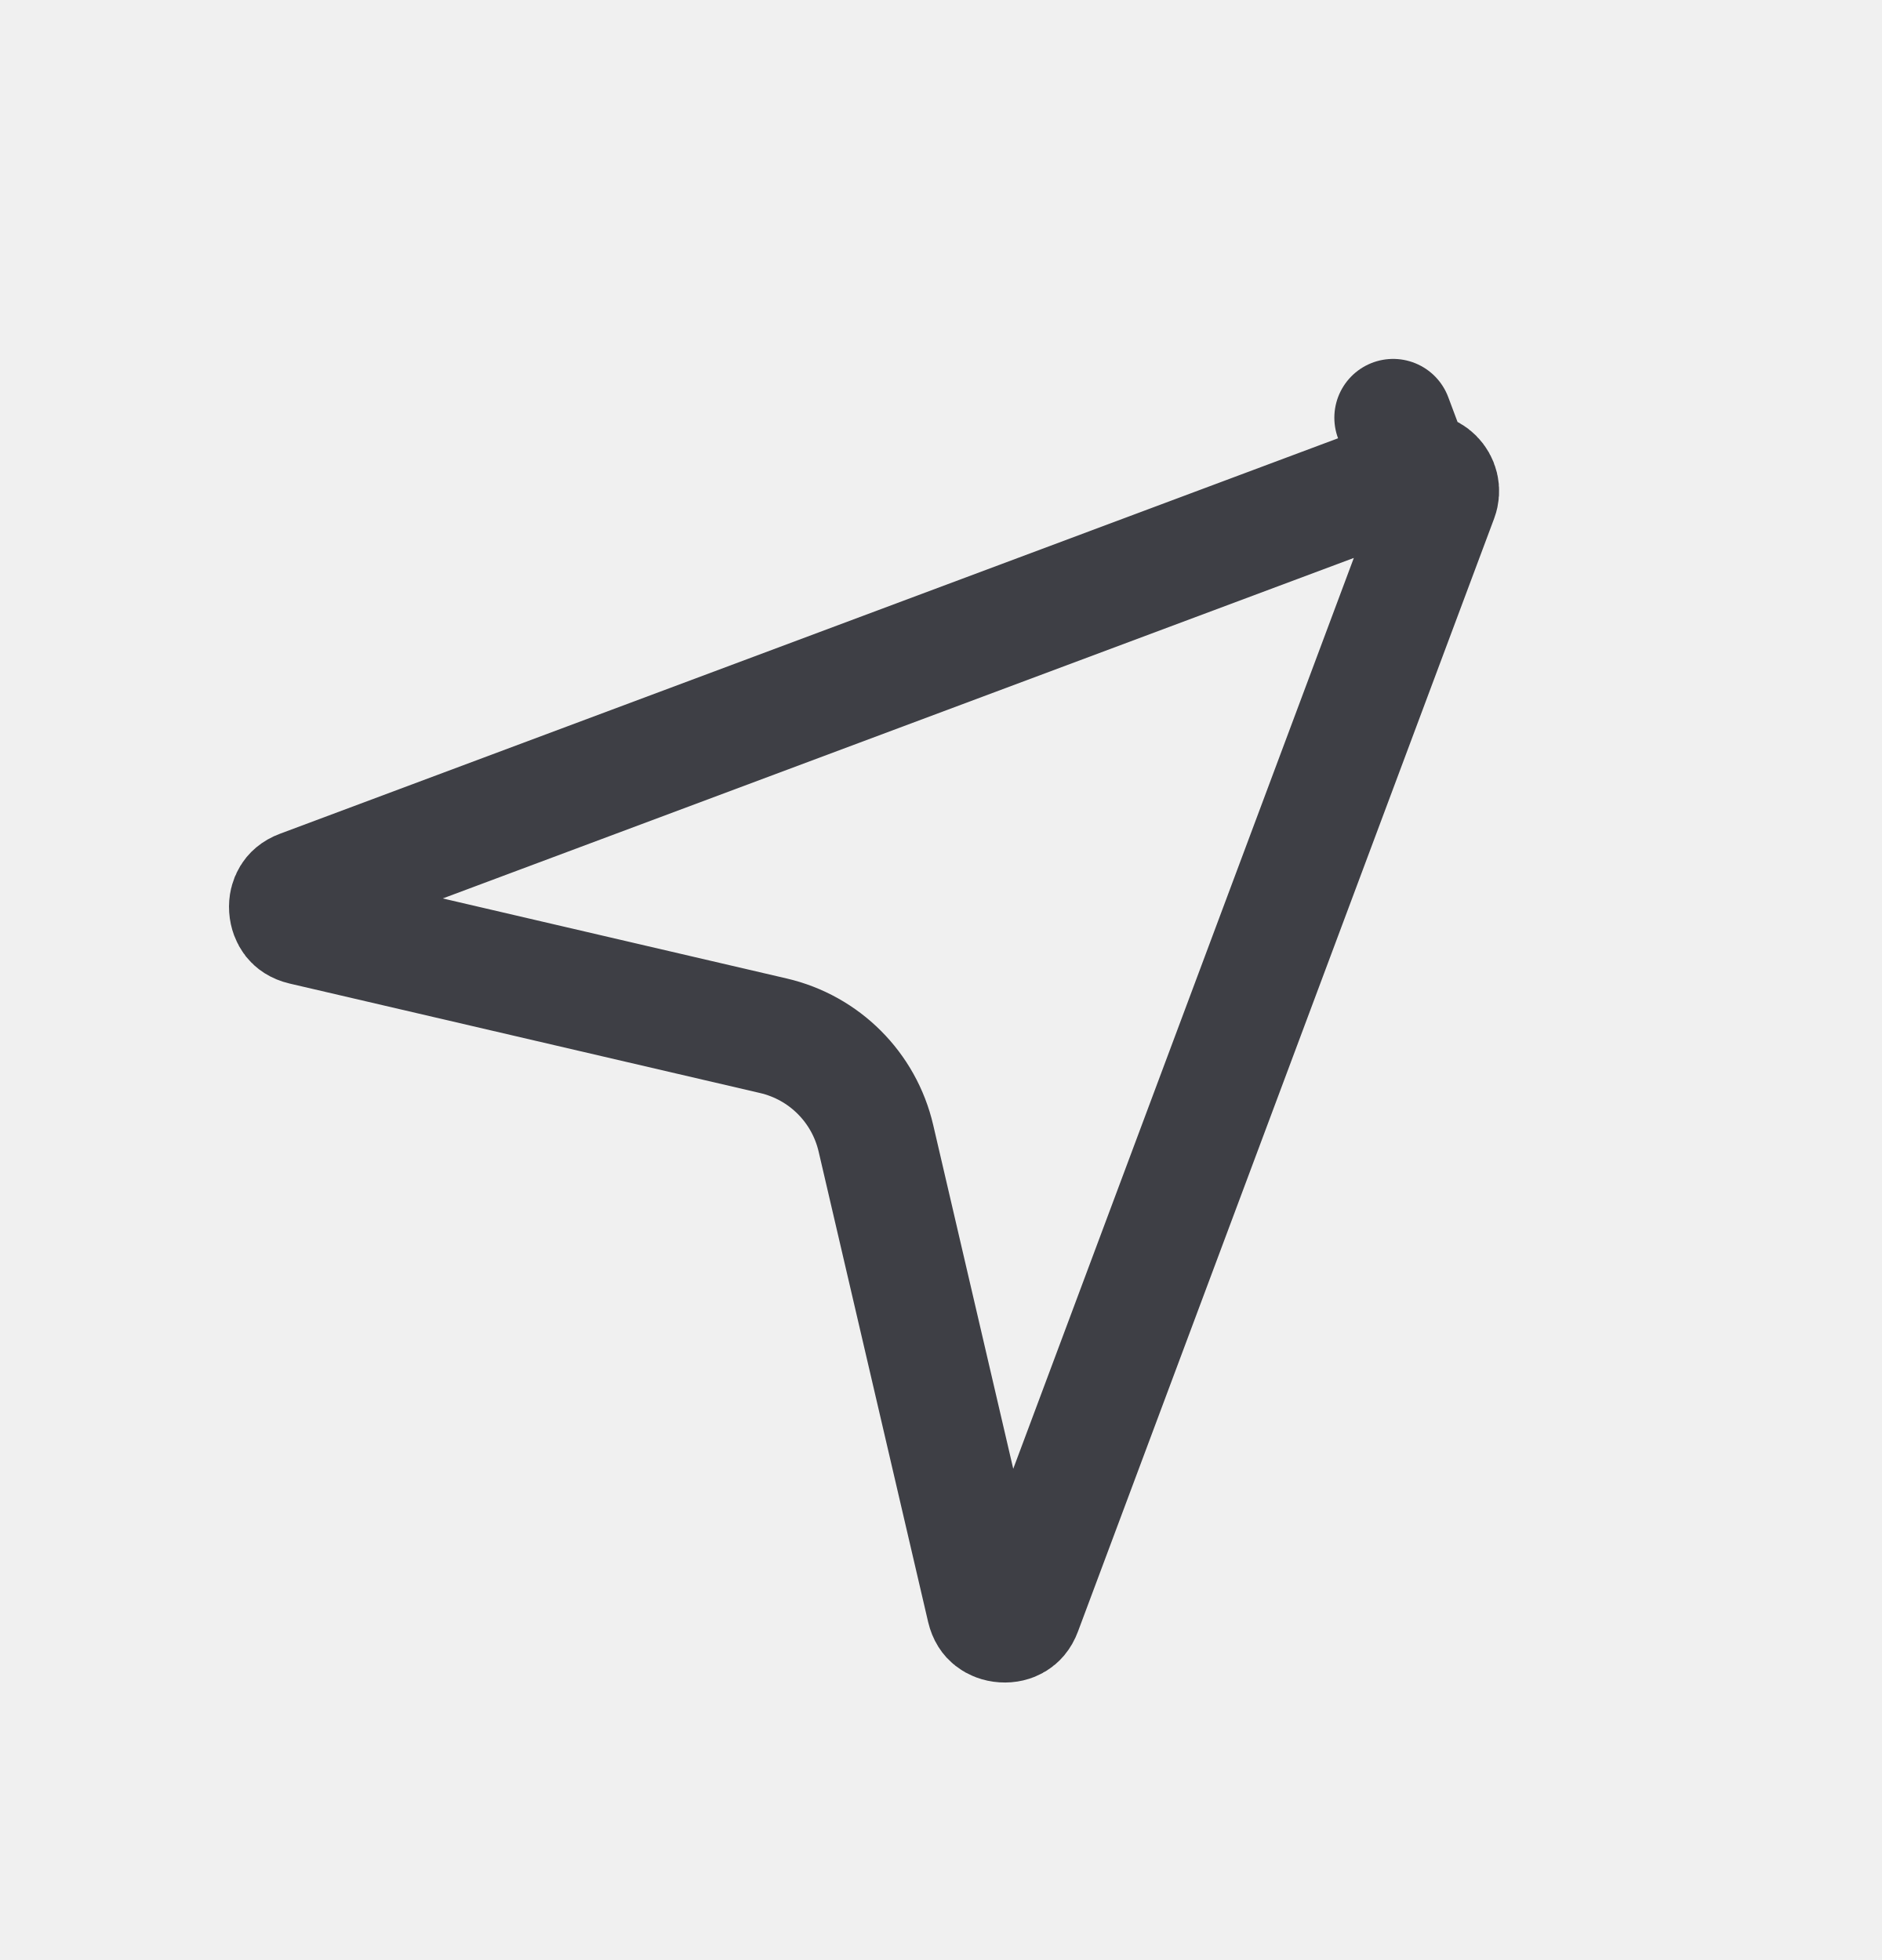
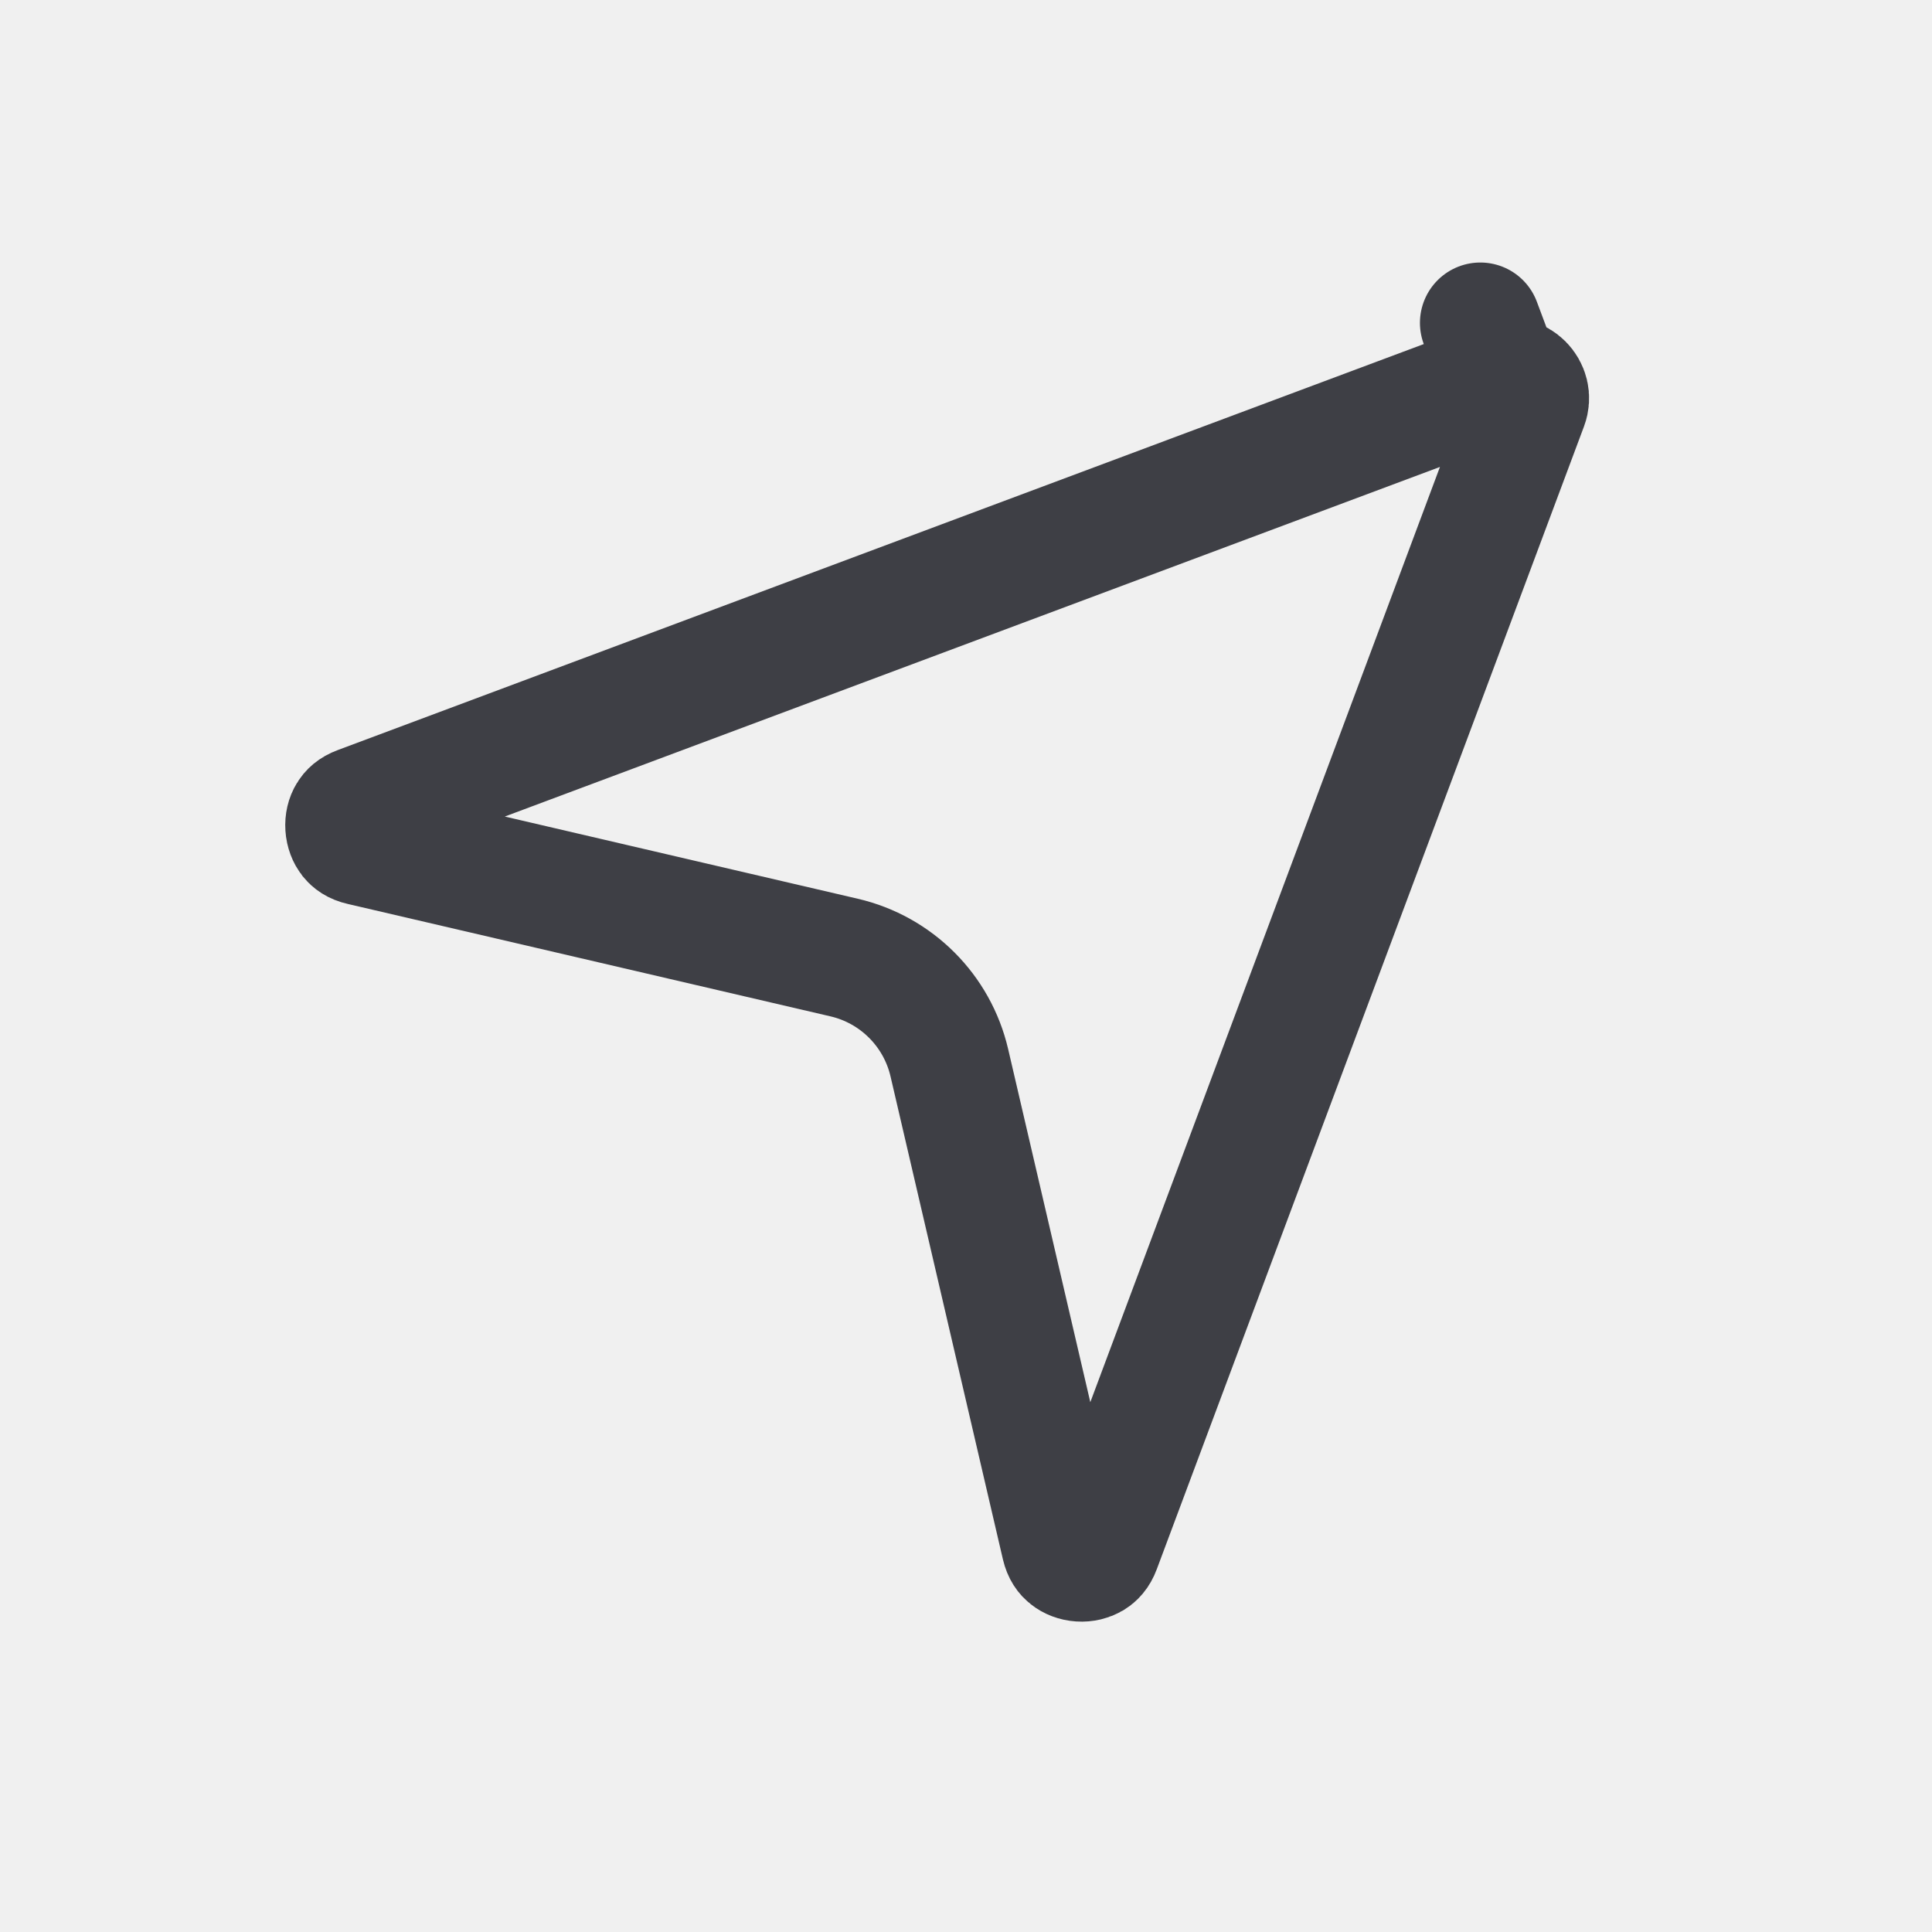
- <svg xmlns="http://www.w3.org/2000/svg" width="24" height="25" viewBox="0 0 24 25" fill="none">
-   <g clip-path="url(#clip0_649_29636)">
-     <path d="M18.029 6.03C18.23 5.955 18.426 6.151 18.351 6.352L13.044 20.548C13.017 20.621 12.979 20.656 12.946 20.676C12.907 20.7 12.854 20.714 12.794 20.71C12.733 20.706 12.682 20.685 12.647 20.657C12.616 20.633 12.584 20.593 12.566 20.517L11.17 14.519C11.019 13.869 10.512 13.362 9.862 13.211L3.864 11.815C3.788 11.797 3.748 11.764 3.724 11.734C3.696 11.698 3.675 11.647 3.671 11.587C3.667 11.527 3.681 11.474 3.705 11.435C3.725 11.402 3.76 11.364 3.833 11.337L18.029 6.03L17.766 5.328L18.029 6.03Z" stroke="#3E3F45" stroke-width="1.5" stroke-linejoin="round" />
+ <svg xmlns="http://www.w3.org/2000/svg" width="24" height="24" viewBox="0 0 24 24" fill="none">
+   <g clip-path="url(#clip0_891_28619)">
+     <path d="M18.652 4.714C18.853 4.639 19.049 4.835 18.974 5.036L13.667 19.232C13.64 19.305 13.602 19.34 13.569 19.36C13.53 19.383 13.477 19.398 13.417 19.394C13.357 19.39 13.306 19.369 13.27 19.34C13.239 19.316 13.207 19.277 13.189 19.201L11.793 13.202C11.642 12.553 11.135 12.046 10.486 11.895L4.487 10.498C4.411 10.481 4.371 10.448 4.347 10.418C4.319 10.382 4.298 10.331 4.294 10.271C4.29 10.211 4.304 10.158 4.328 10.119C4.348 10.085 4.383 10.048 4.456 10.021L18.652 4.714L18.389 4.011L18.652 4.714Z" stroke="#3E3F45" stroke-width="1.5" stroke-linejoin="round" />
  </g>
  <defs>
-     <clipPath id="clip0_649_29636">
-       <rect width="24" height="24" fill="white" transform="translate(0 0.5)" />
+     <clipPath id="clip0_891_28619">
+       <rect width="24" height="24" fill="white" />
    </clipPath>
  </defs>
</svg>
